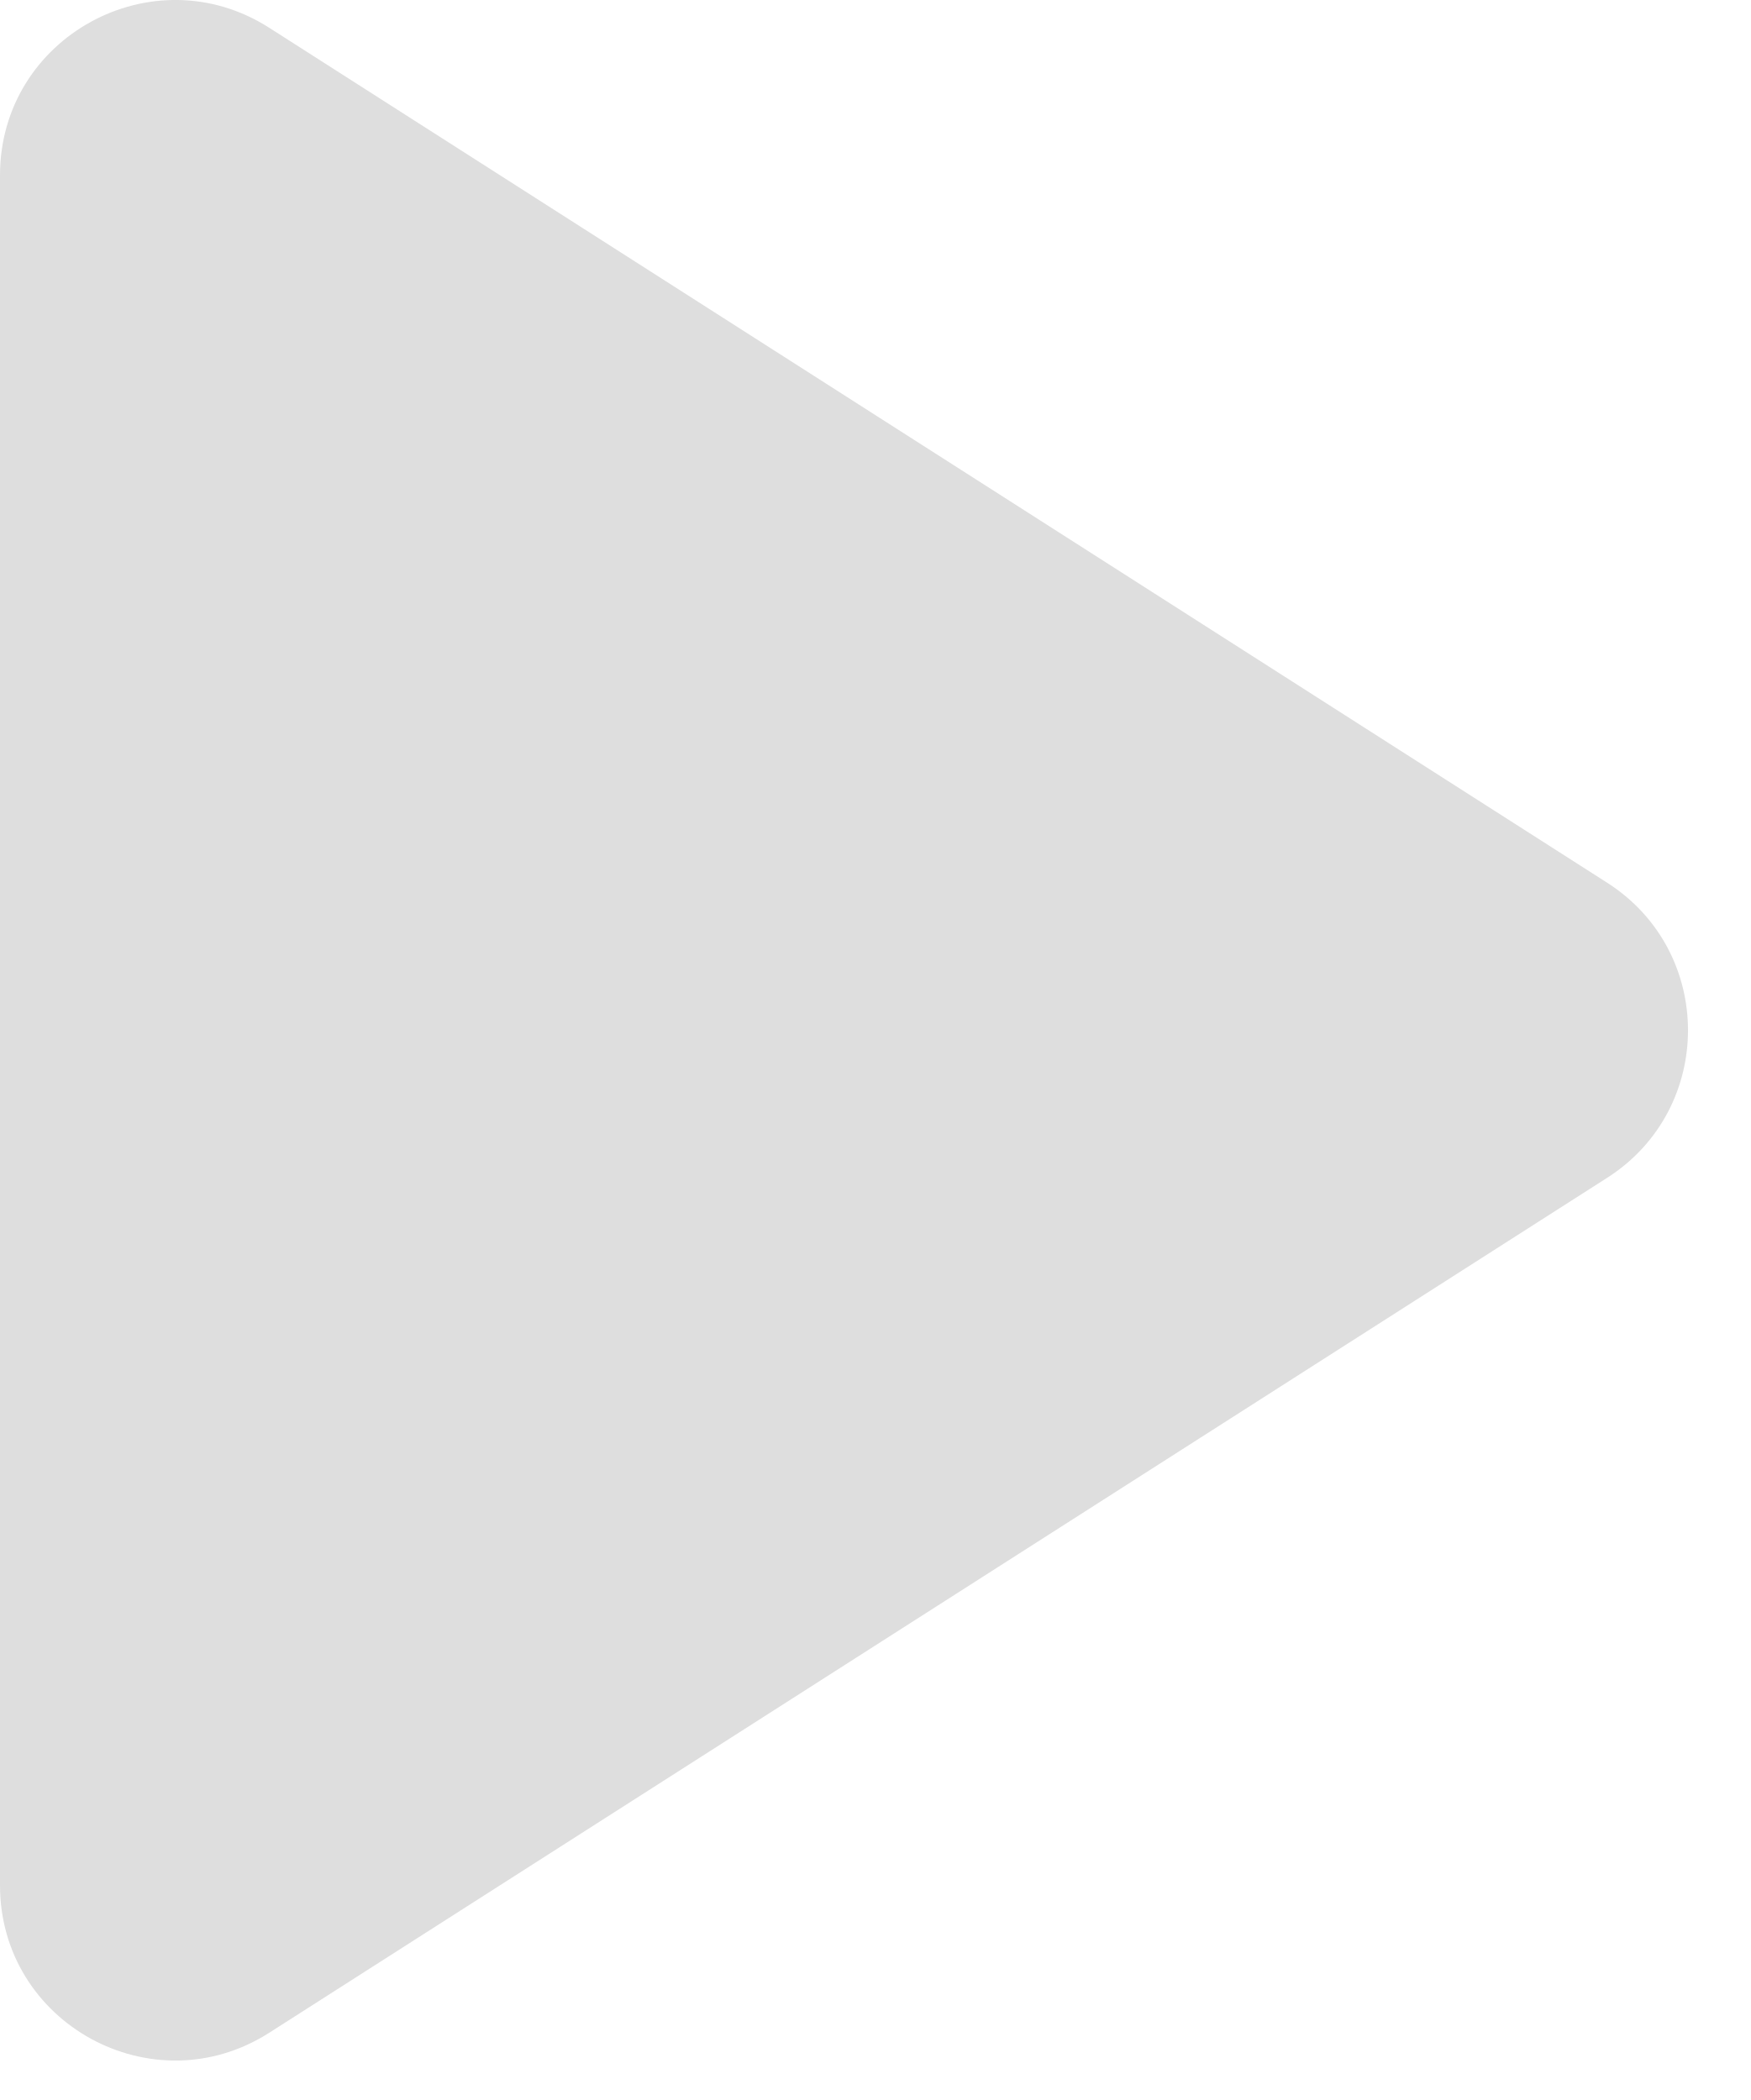
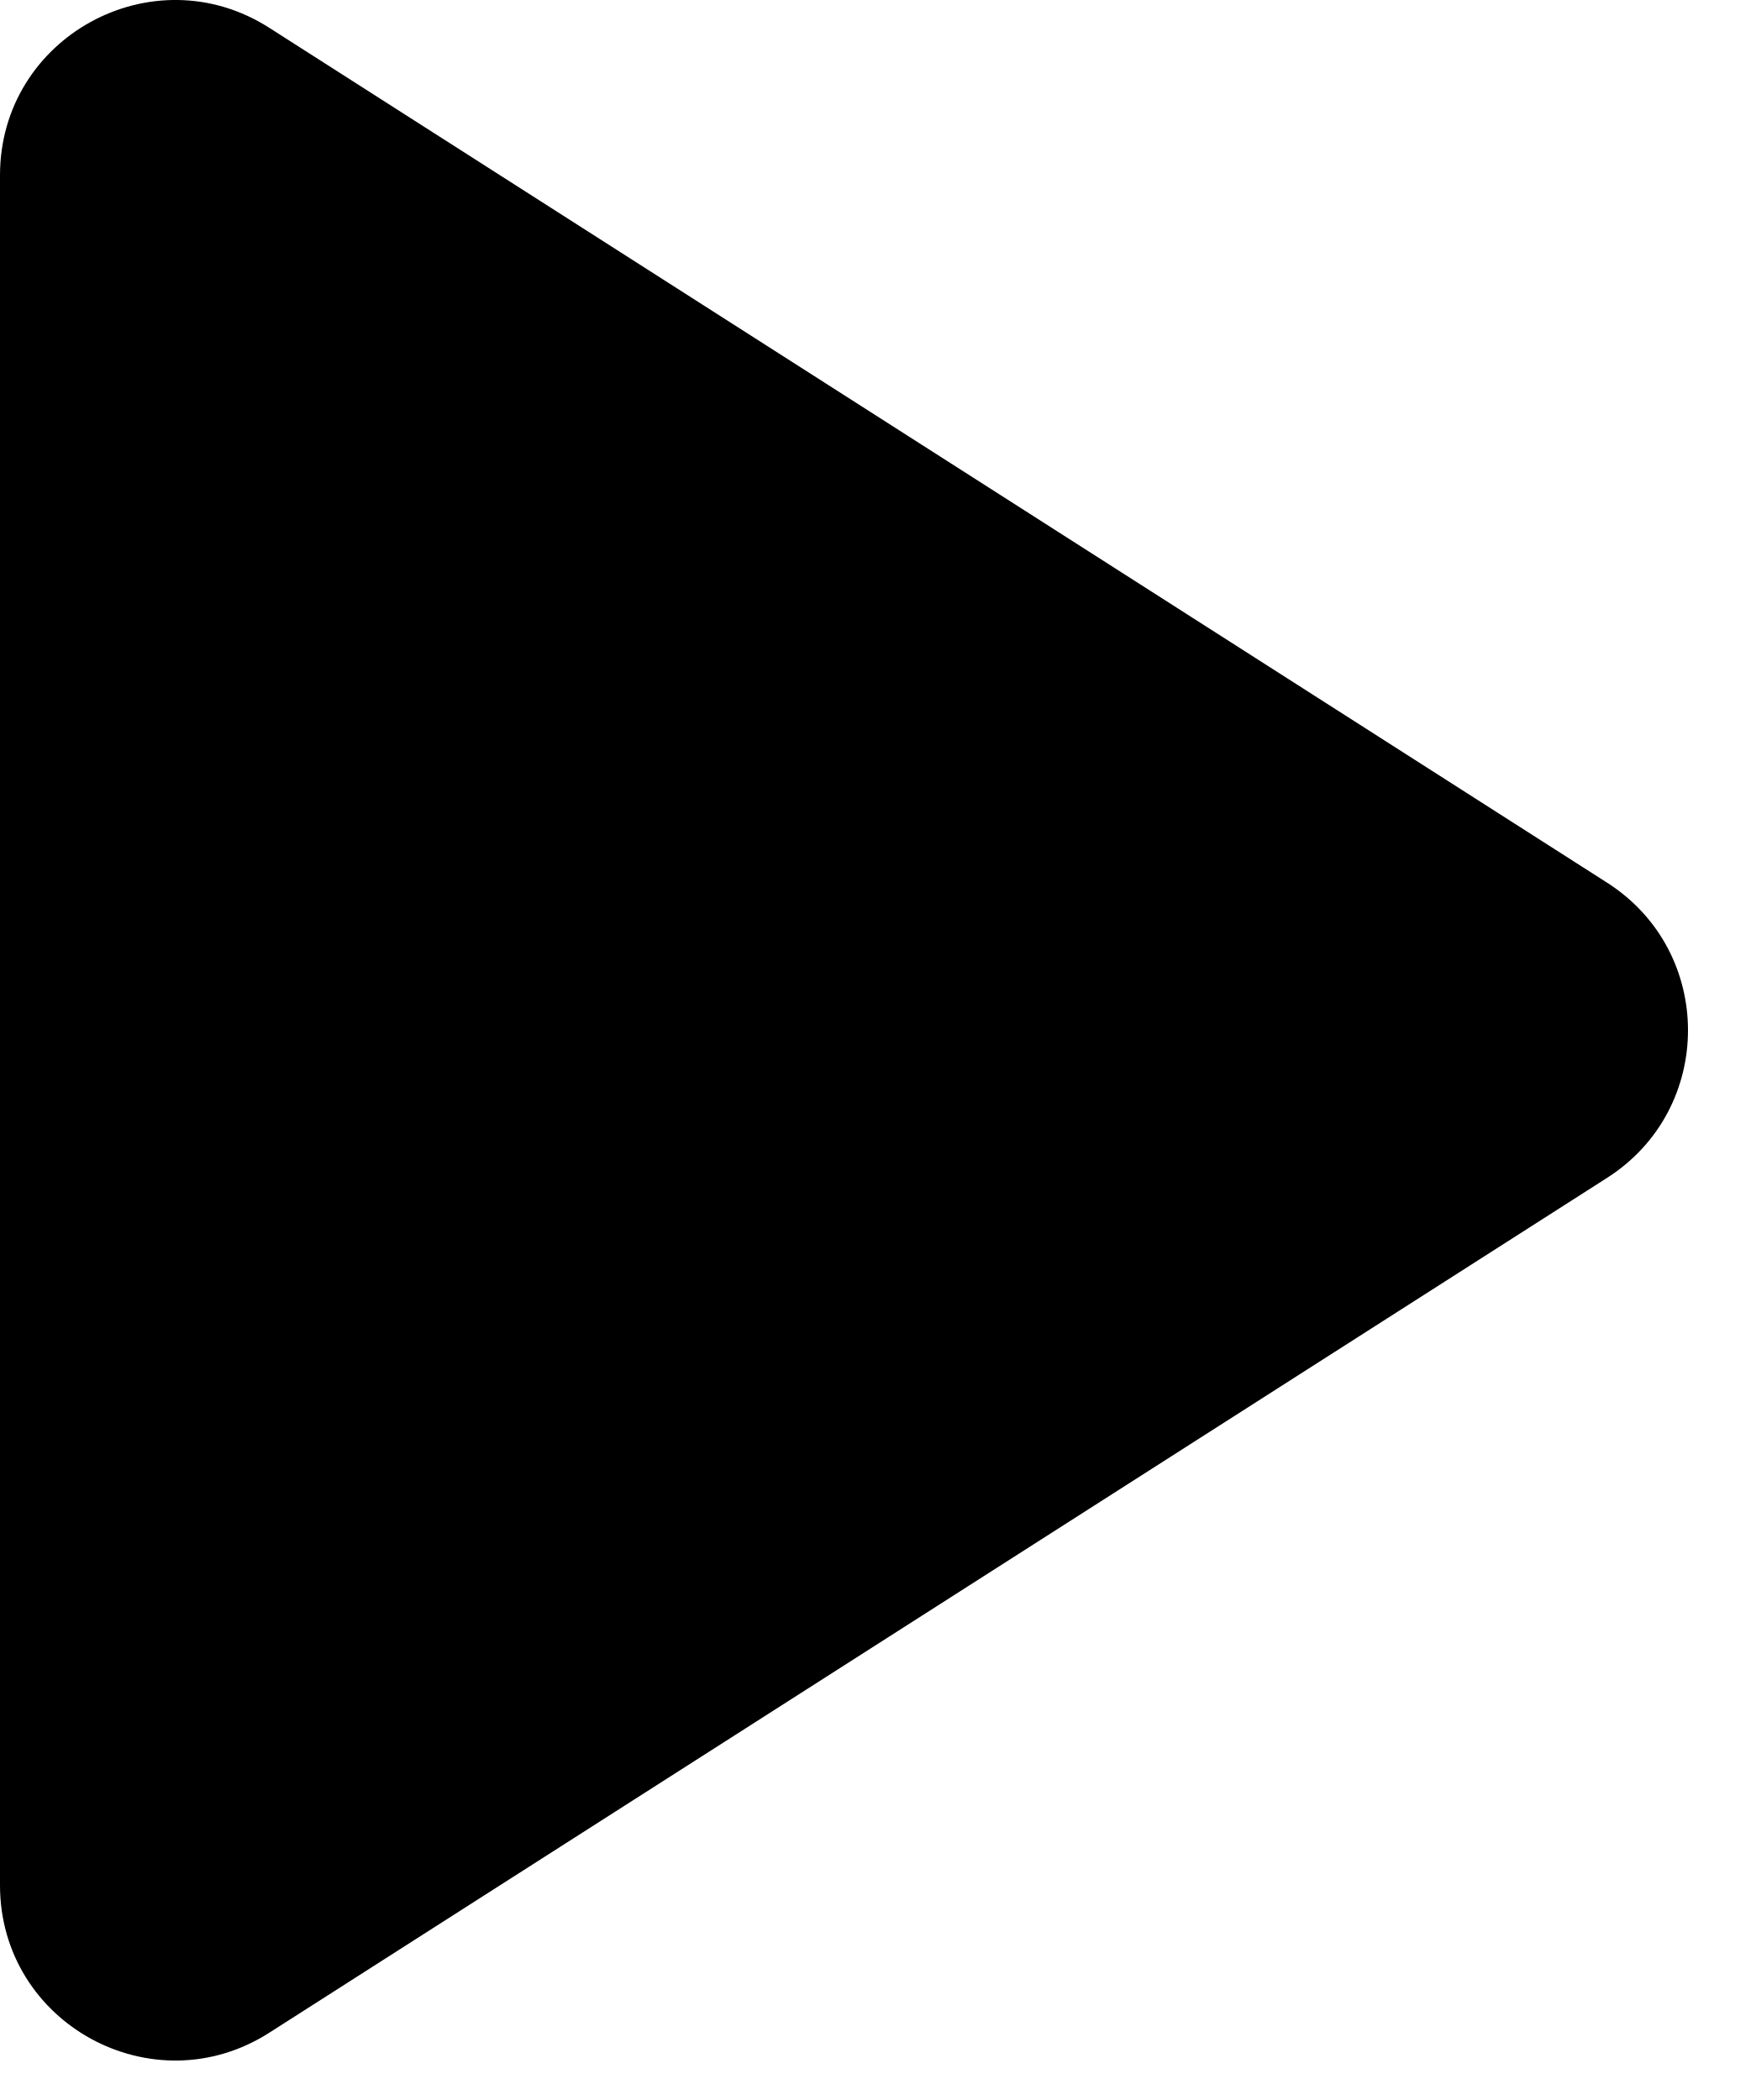
<svg xmlns="http://www.w3.org/2000/svg" width="20" height="24" viewBox="0 0 20 24" fill="none">
-   <path opacity="0.13" d="M18.364 10.089C19.594 10.876 19.594 12.673 18.364 13.46L3.077 23.231C1.746 24.082 7.33641e-07 23.126 8.02705e-07 21.546L1.65694e-06 2.003C1.726e-06 0.423 1.746 -0.533 3.077 0.318L18.364 10.089Z" fill="black" />
+   <path d="M18.364 10.089C19.594 10.876 19.594 12.673 18.364 13.46L3.077 23.231C1.746 24.082 7.33641e-07 23.126 8.02705e-07 21.546L1.65694e-06 2.003C1.726e-06 0.423 1.746 -0.533 3.077 0.318L18.364 10.089Z" fill="black" />
</svg>
